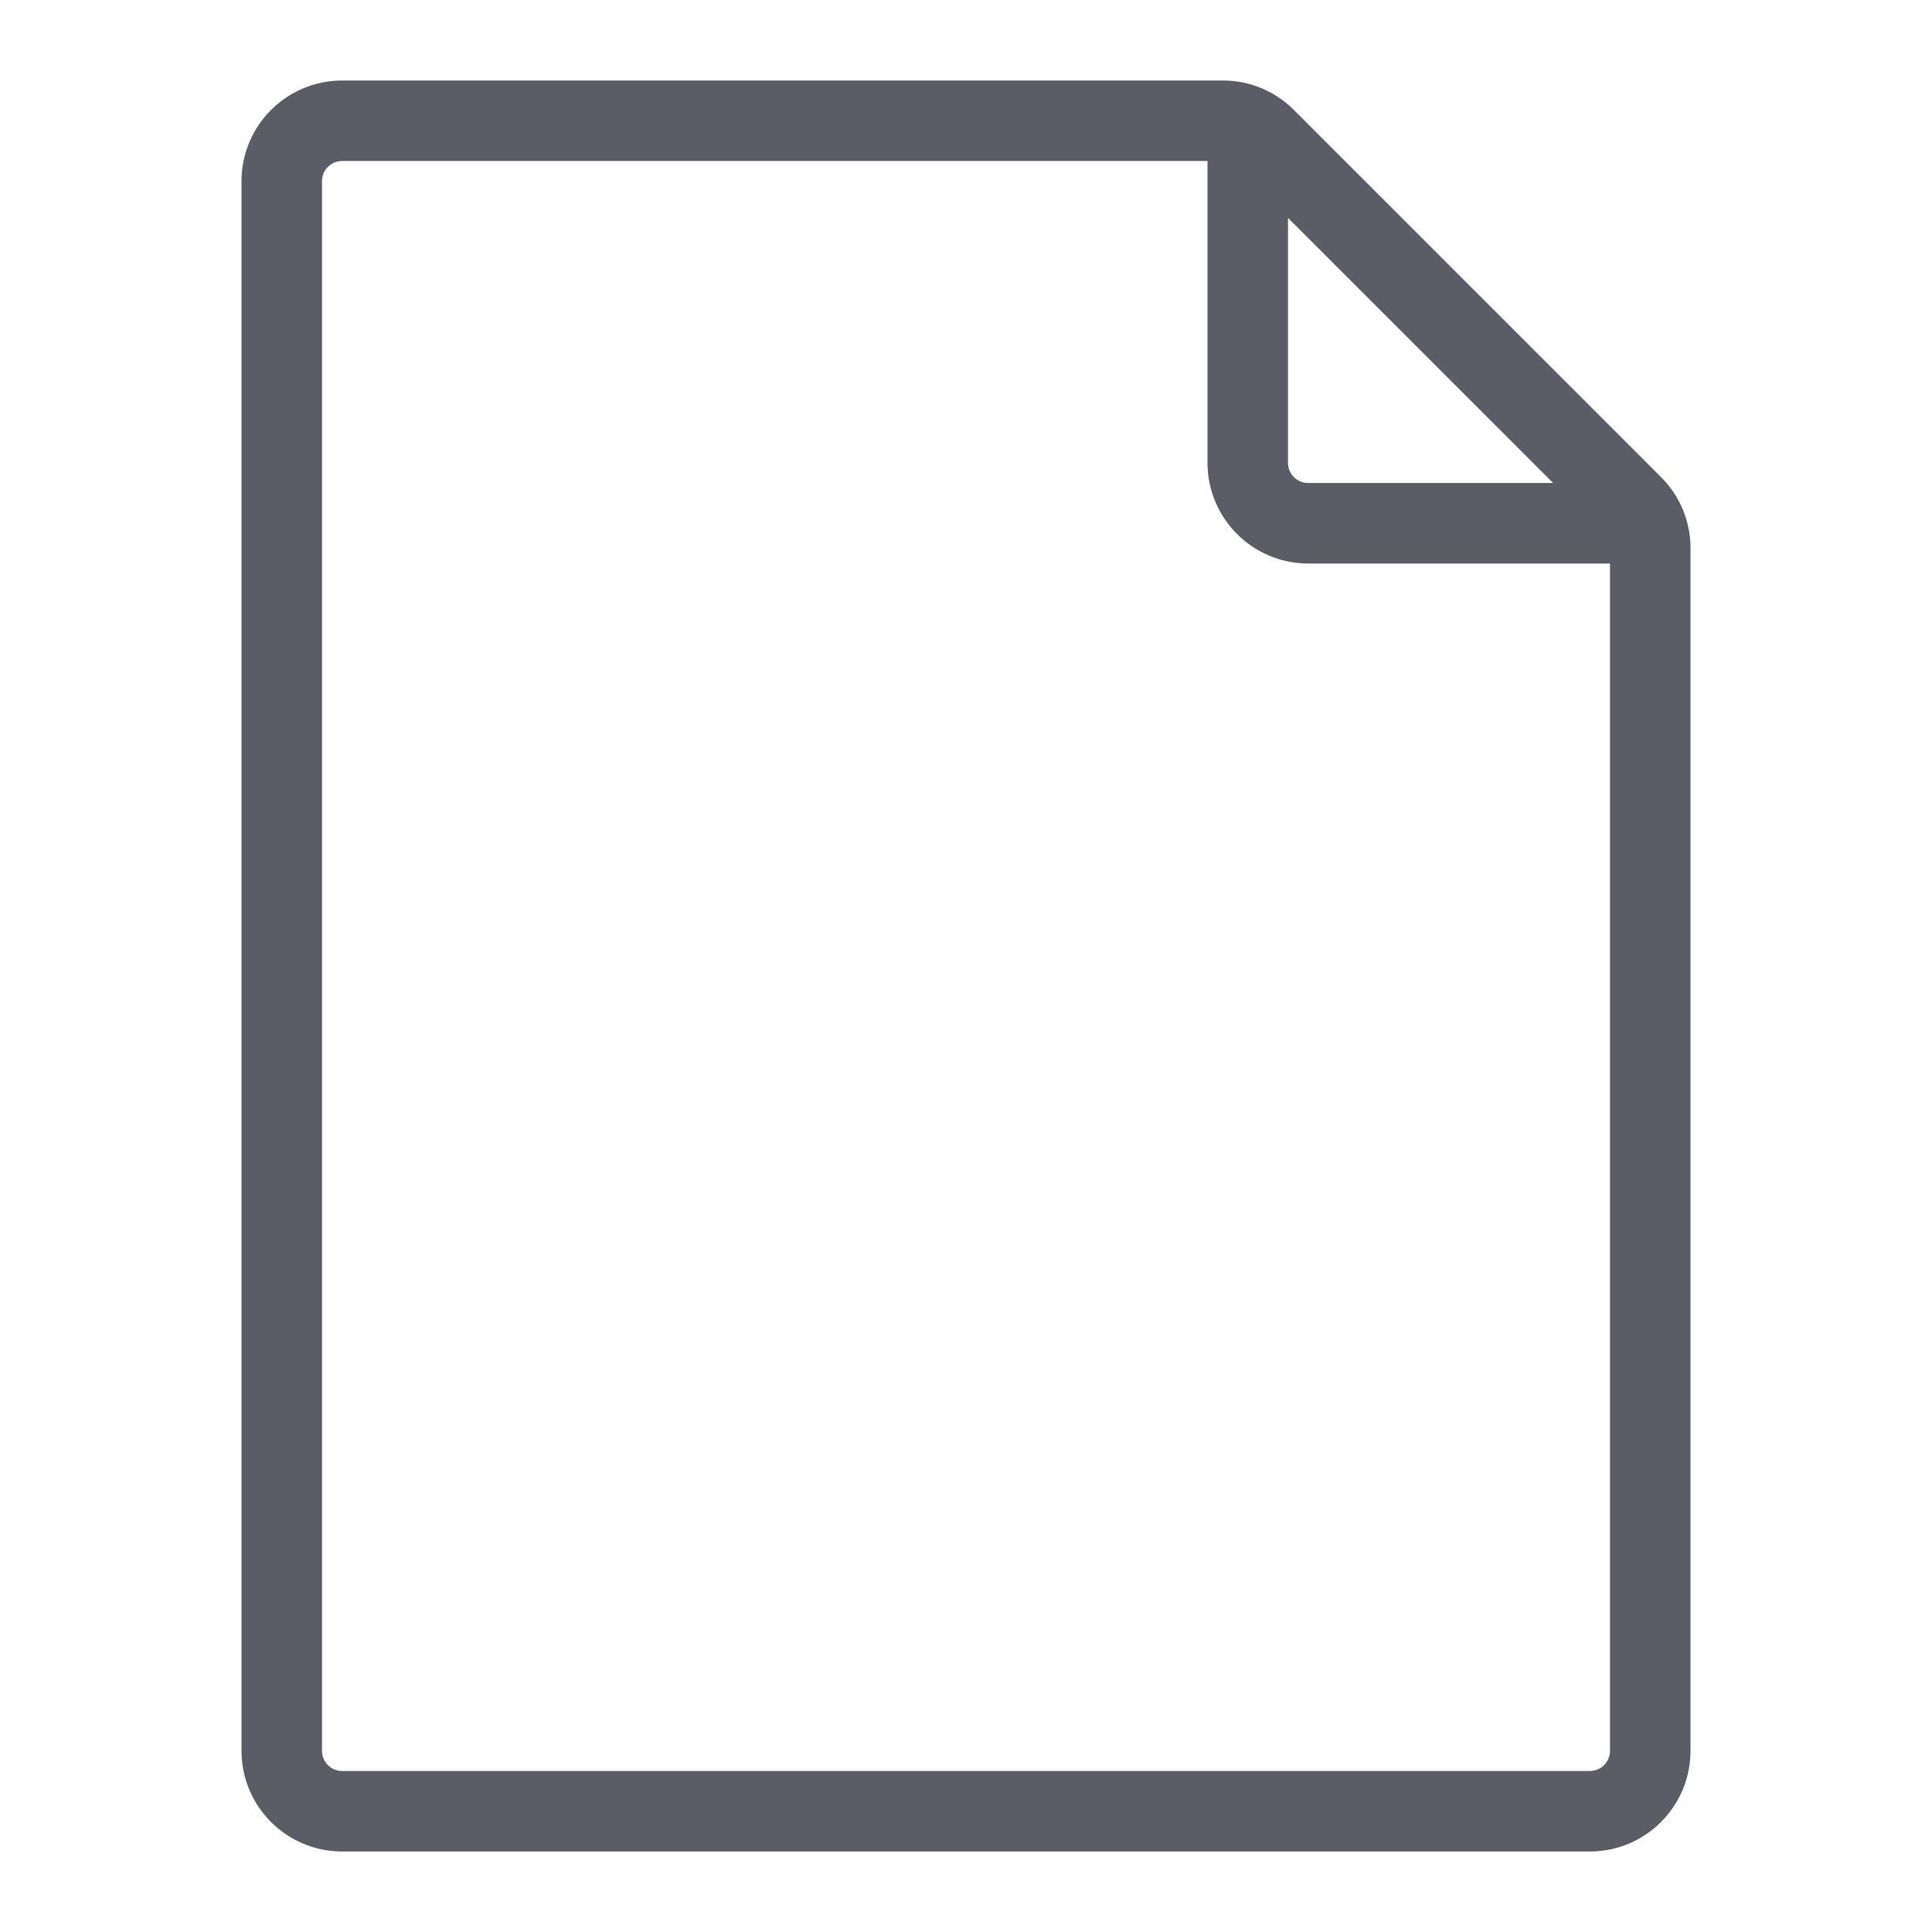
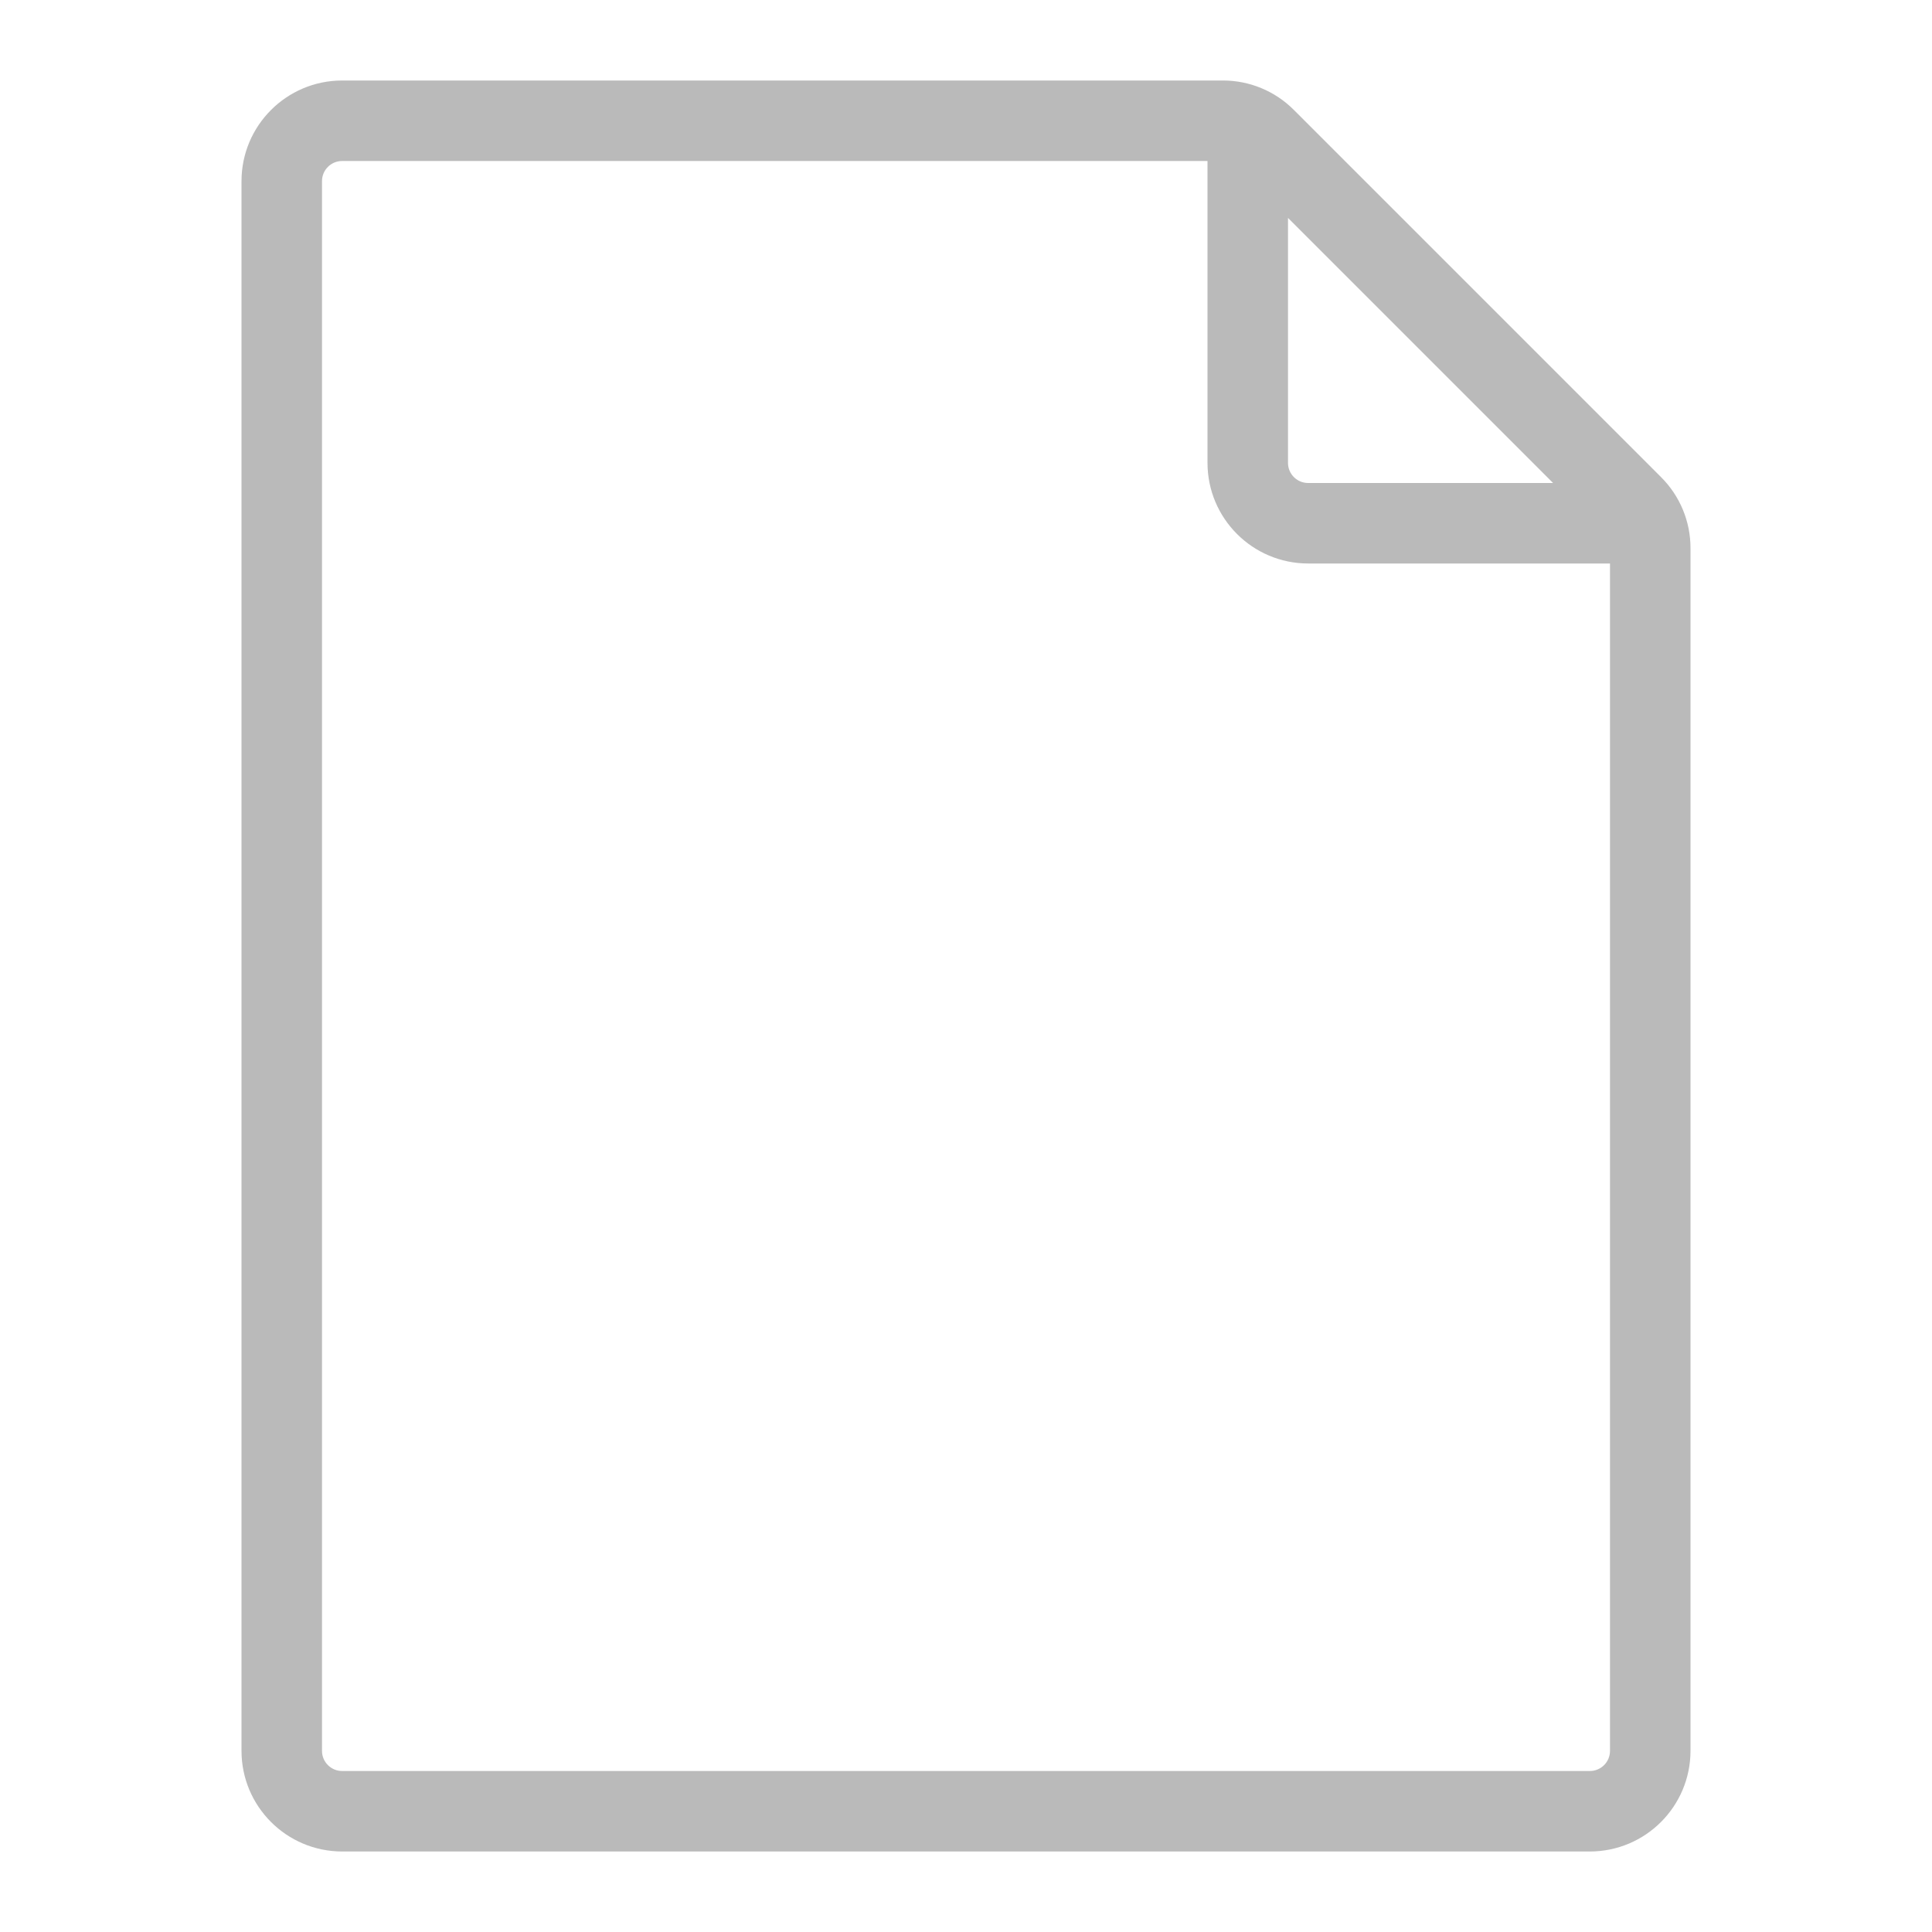
<svg xmlns="http://www.w3.org/2000/svg" t="1698737117839" class="icon" viewBox="0 0 1024 1024" version="1.1" p-id="11298" width="64" height="64">
-   <path d="M842.667 981.333H181.333a53.393 53.393 0 0 1-53.333-53.333V96a53.393 53.393 0 0 1 53.333-53.333h466.747a52.987 52.987 0 0 1 37.713 15.62l194.587 194.587a52.987 52.987 0 0 1 15.62 37.713V928a53.393 53.393 0 0 1-53.333 53.333zM181.333 85.333a10.667 10.667 0 0 0-10.667 10.667v832a10.667 10.667 0 0 0 10.667 10.667h661.333a10.667 10.667 0 0 0 10.667-10.667V298.667h-160a53.393 53.393 0 0 1-53.333-53.333V85.333z m501.333 30.167V245.333a10.667 10.667 0 0 0 10.667 10.667h129.833z" fill="#5C5C66" p-id="11299" />
+   <path d="M842.667 981.333H181.333a53.393 53.393 0 0 1-53.333-53.333V96a53.393 53.393 0 0 1 53.333-53.333h466.747a52.987 52.987 0 0 1 37.713 15.62l194.587 194.587a52.987 52.987 0 0 1 15.62 37.713V928a53.393 53.393 0 0 1-53.333 53.333zM181.333 85.333a10.667 10.667 0 0 0-10.667 10.667v832a10.667 10.667 0 0 0 10.667 10.667h661.333a10.667 10.667 0 0 0 10.667-10.667V298.667h-160a53.393 53.393 0 0 1-53.333-53.333V85.333z m501.333 30.167V245.333a10.667 10.667 0 0 0 10.667 10.667h129.833z" fill="#BABABA" p-id="11299" />
</svg>
